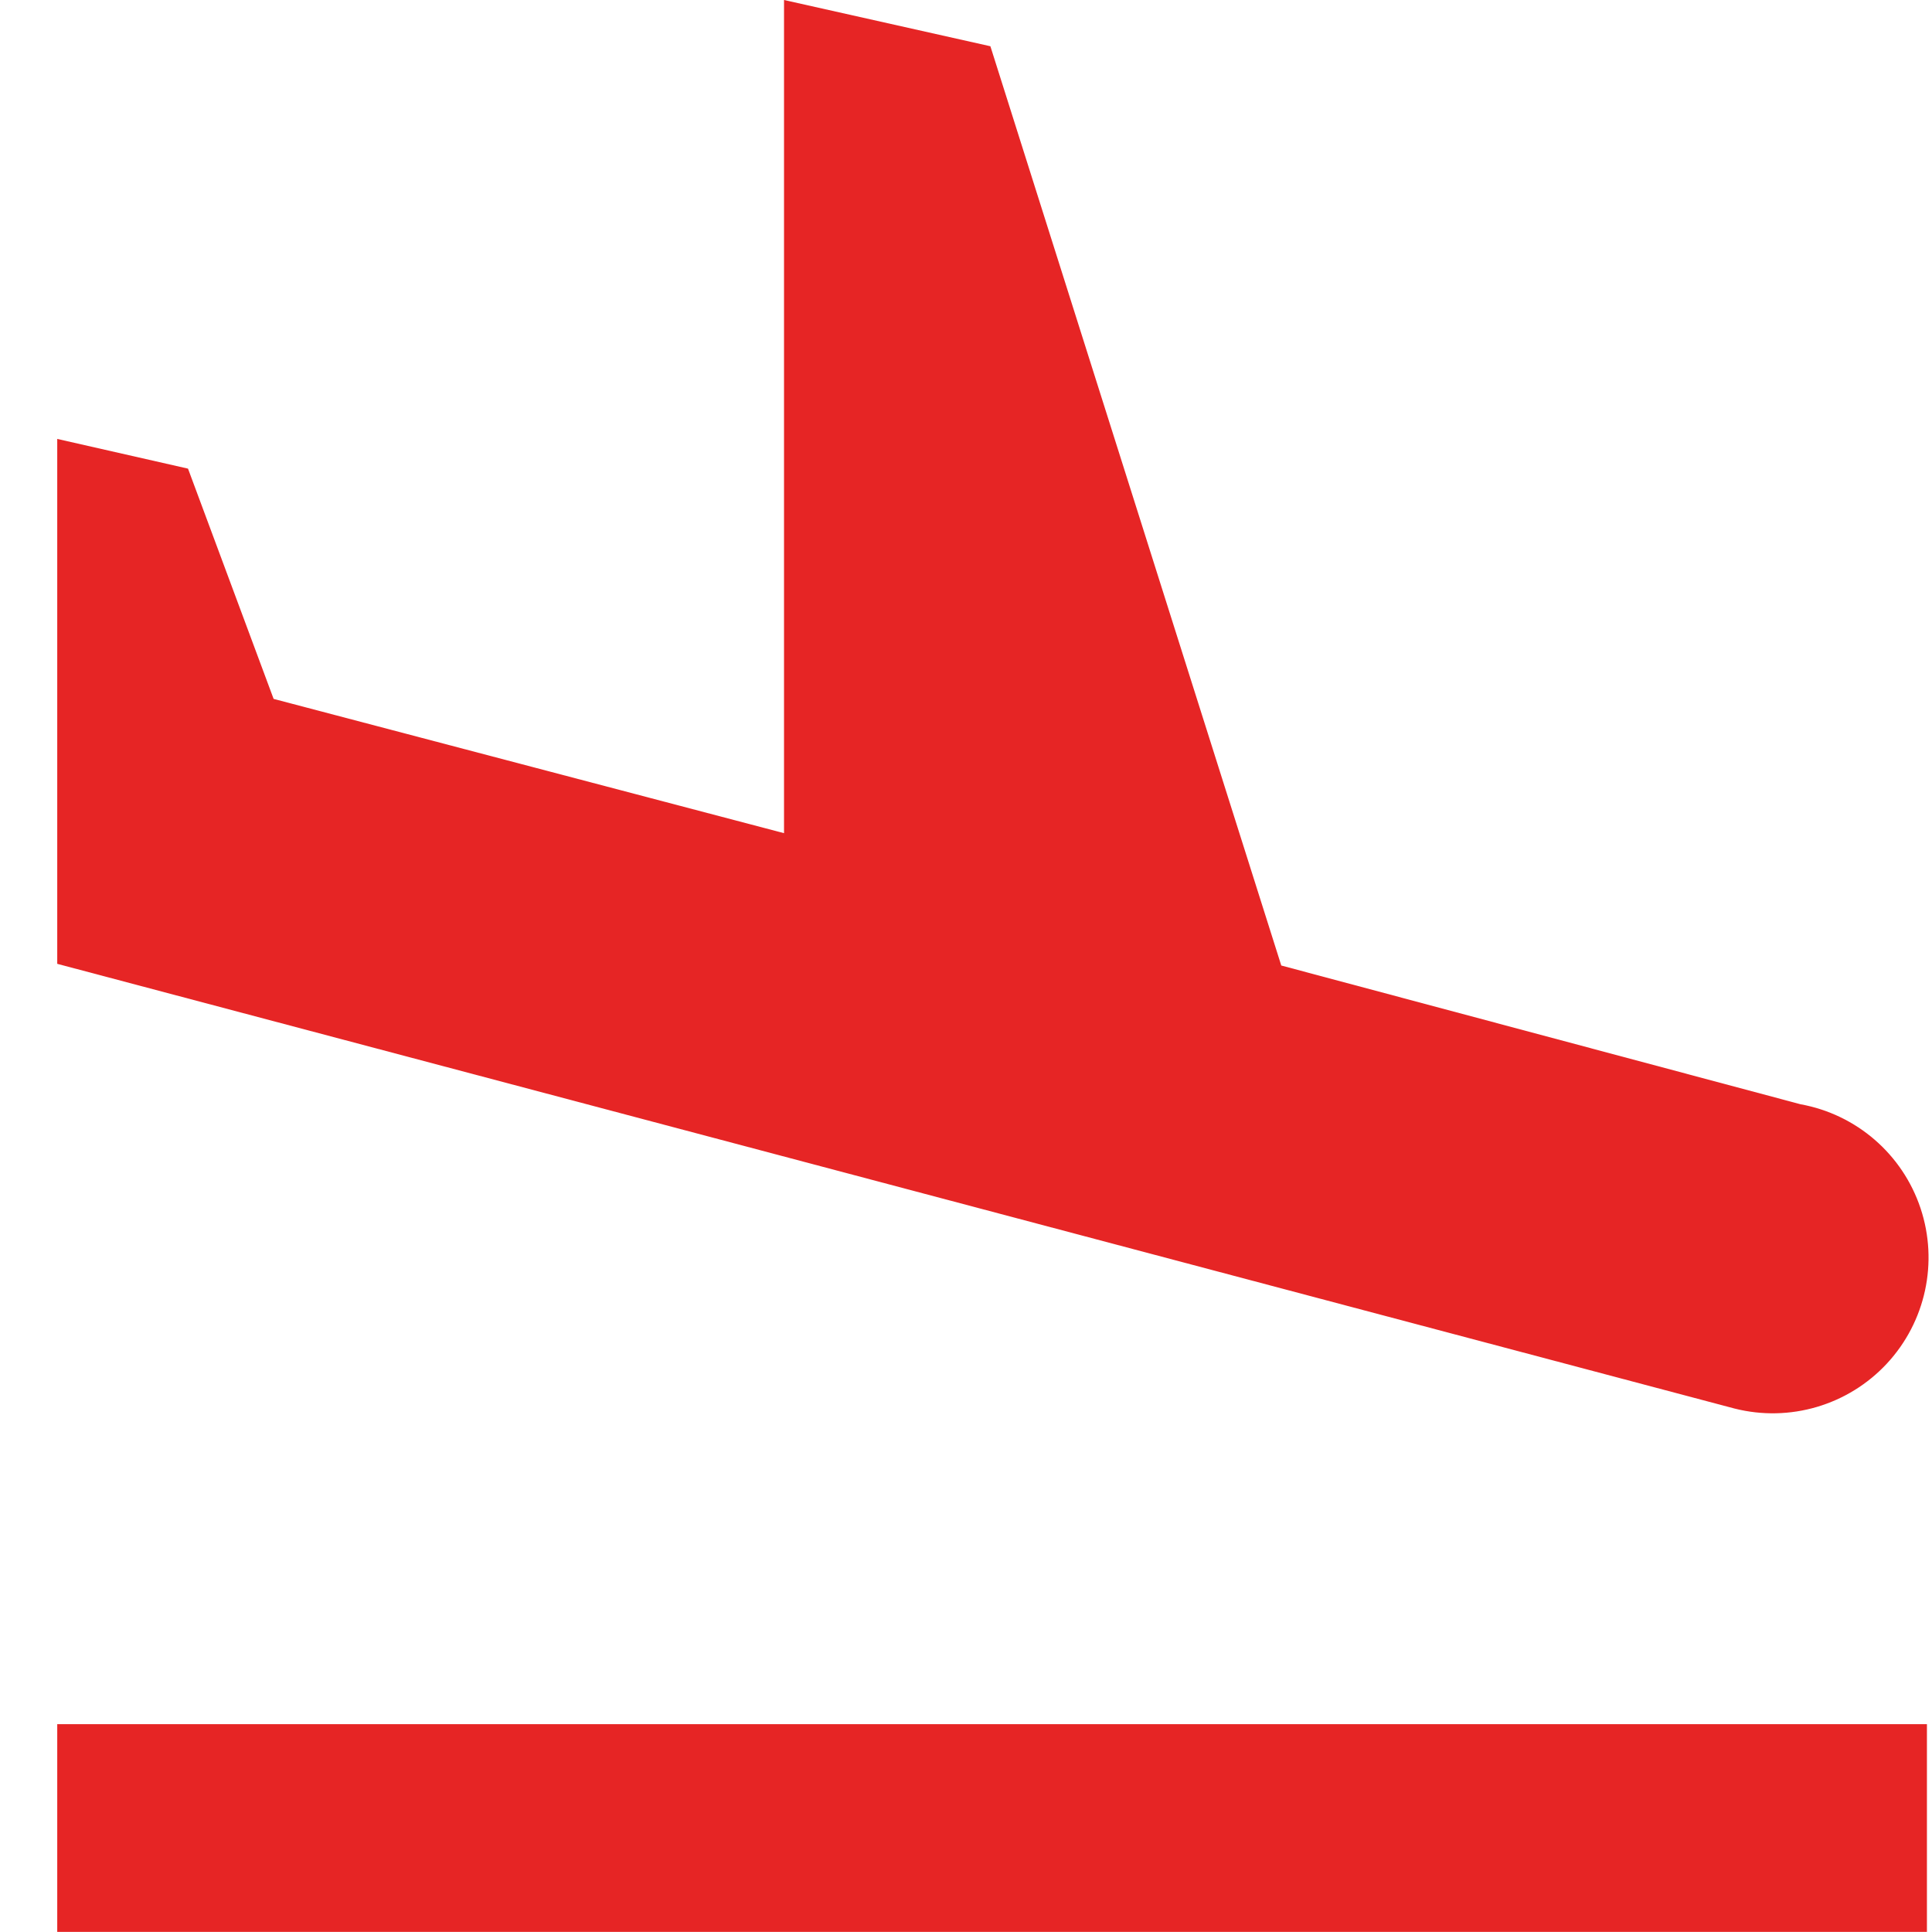
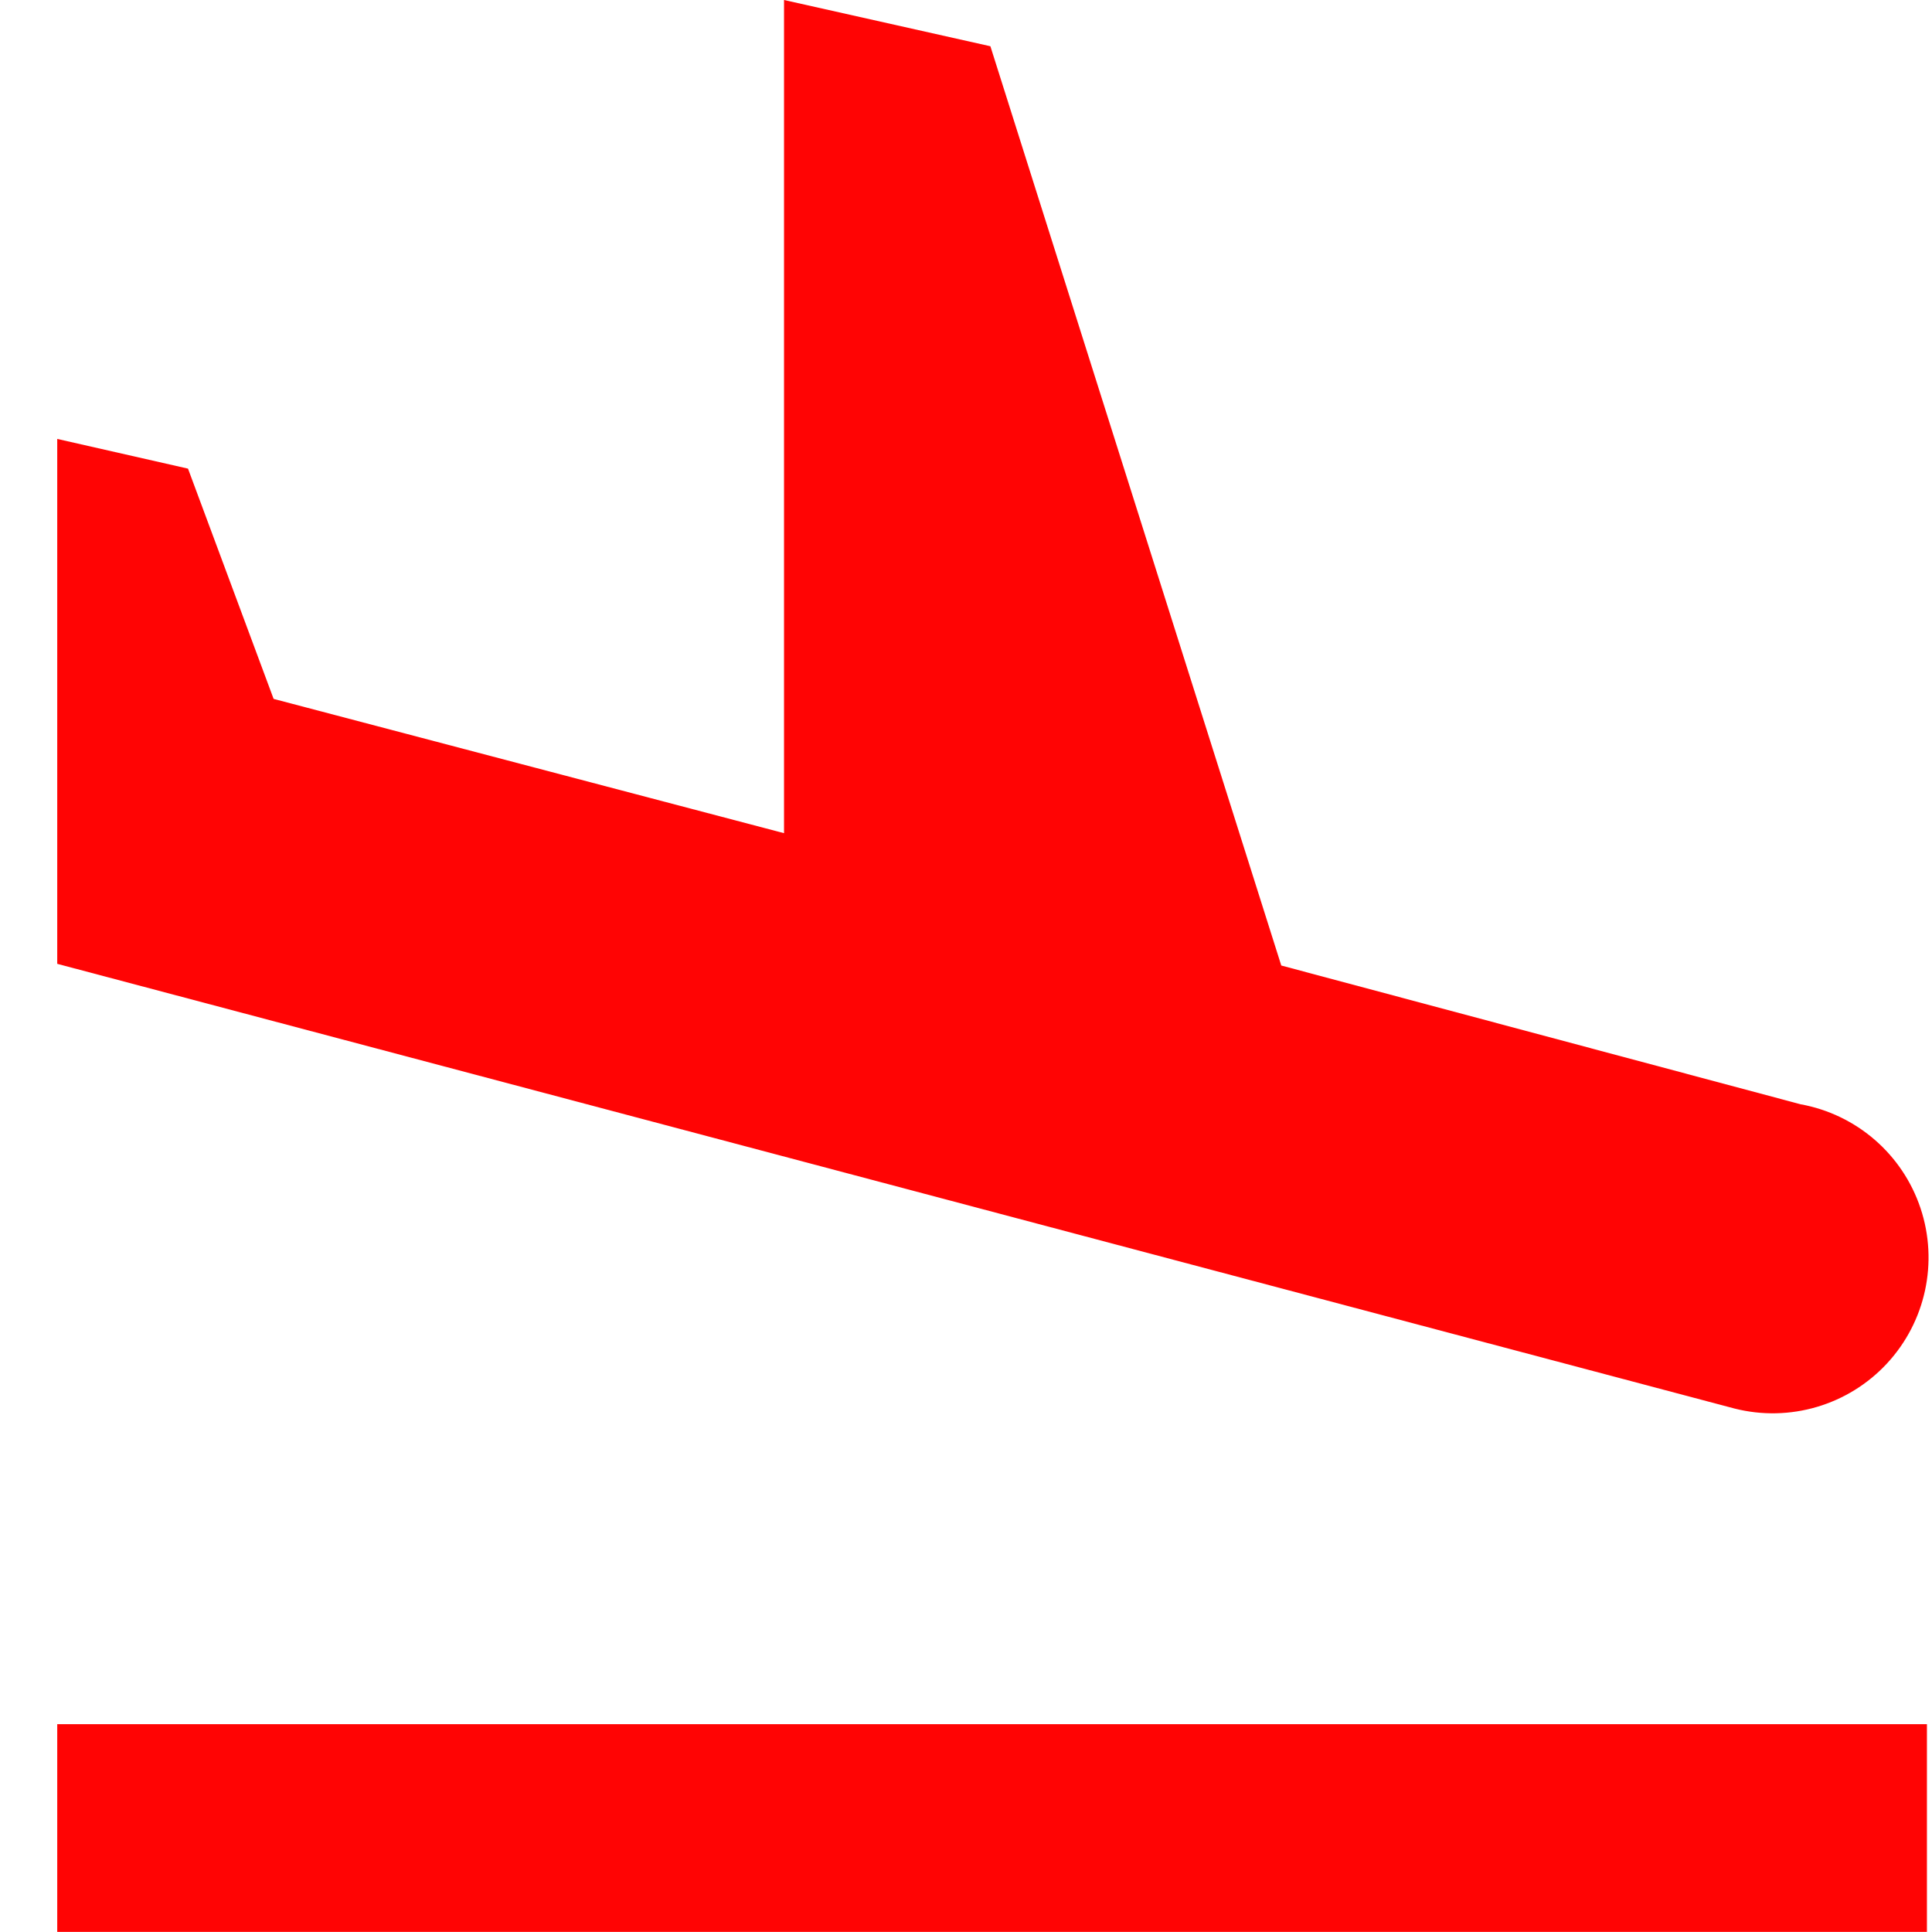
<svg xmlns="http://www.w3.org/2000/svg" width="16" height="16" viewBox="0 0 16 16">
  <defs>
    <clipPath id="clip-path">
-       <rect id="Rectangle_21" data-name="Rectangle 21" width="16" height="16" transform="translate(-0.216)" fill="#e62525" stroke="#707070" stroke-width="1" />
+       <rect id="Rectangle_21" data-name="Rectangle 21" width="16" height="16" transform="translate(-0.216)" fill="#ff0404" stroke="#707070" stroke-width="1" />
    </clipPath>
  </defs>
  <g id="Mask_Group_8" data-name="Mask Group 8" transform="translate(0.216)" clip-path="url(#clip-path)">
-     <path id="airplane_landing" d="M8.6,2.065v6.9L4.373,7.853,3.664,5.946,2.581,5.7v4.347L16.472,13.73v0a1.29,1.29,0,1,0,.546-2.52l-4.3-1.149L10.309,2.448ZM2.581,16.344v1.72H18.065v-1.72Z" transform="translate(-2.323 -2.065)" fill="#e62525" />
+     <path id="airplane_landing" d="M8.6,2.065v6.9L4.373,7.853,3.664,5.946,2.581,5.7v4.347L16.472,13.73v0a1.29,1.29,0,1,0,.546-2.52l-4.3-1.149L10.309,2.448ZM2.581,16.344v1.72H18.065v-1.72Z" transform="translate(-2.323 -2.065)" fill="#ff0404" />
  </g>
</svg>
